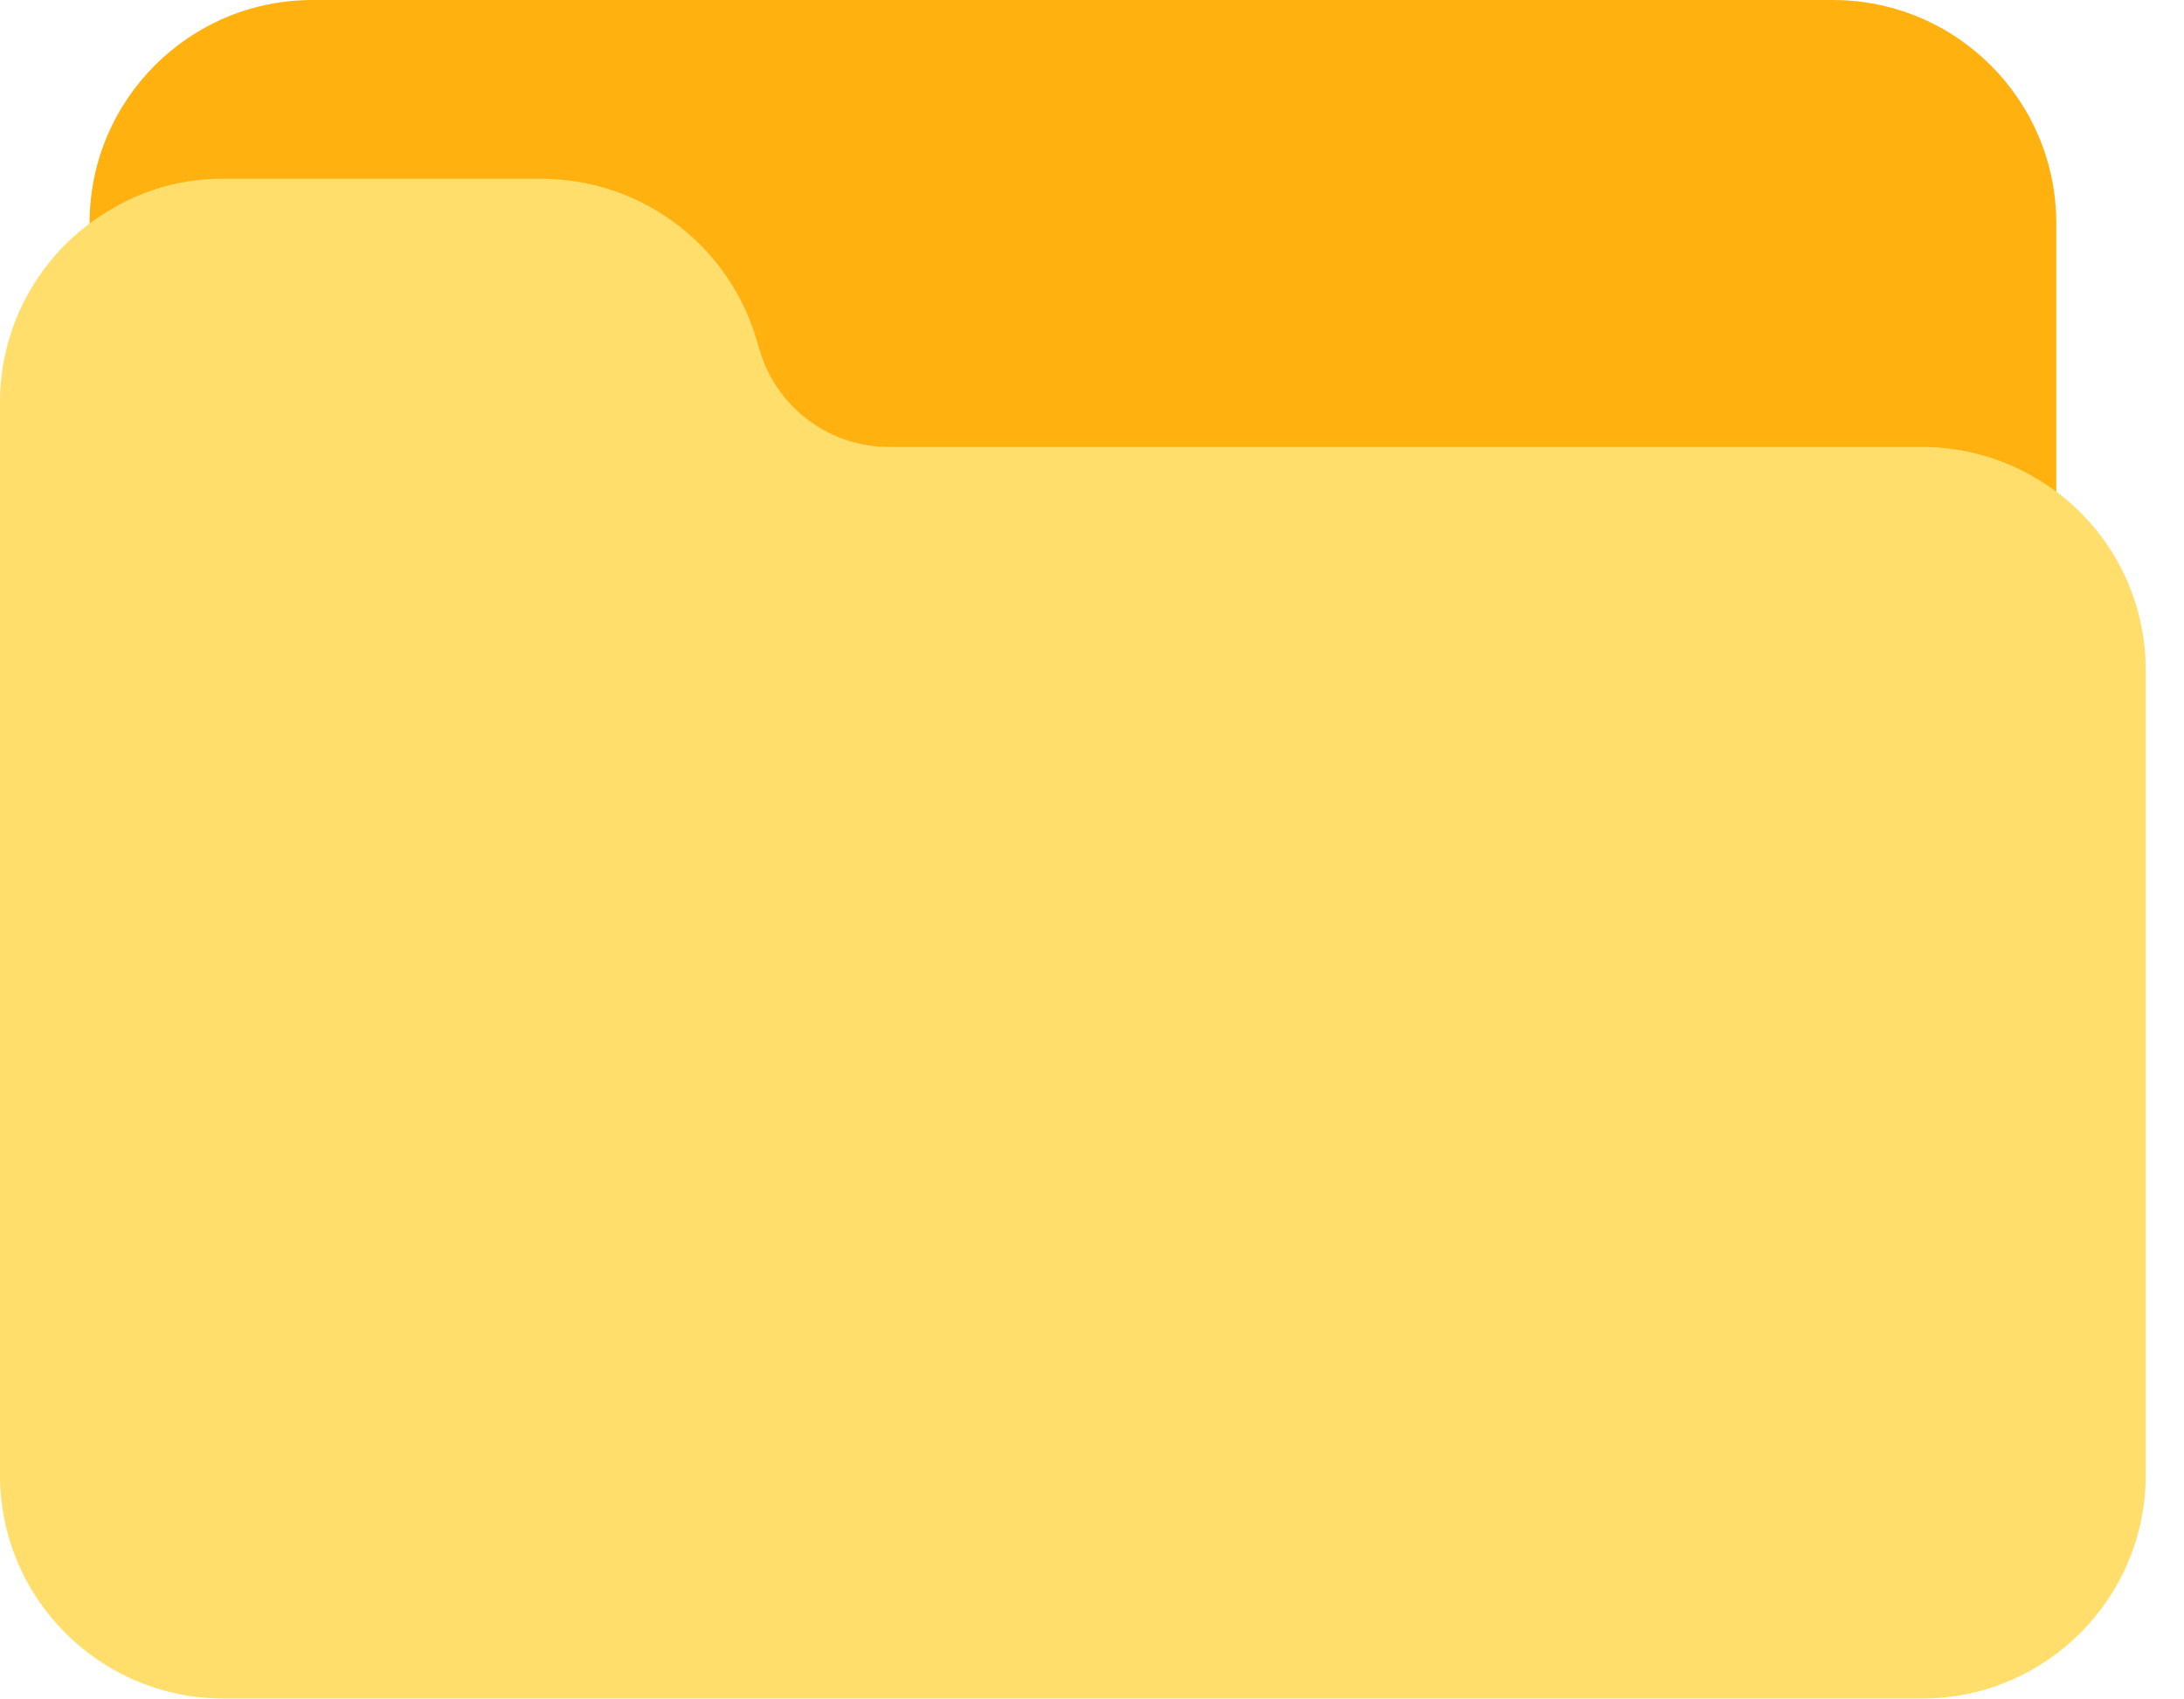
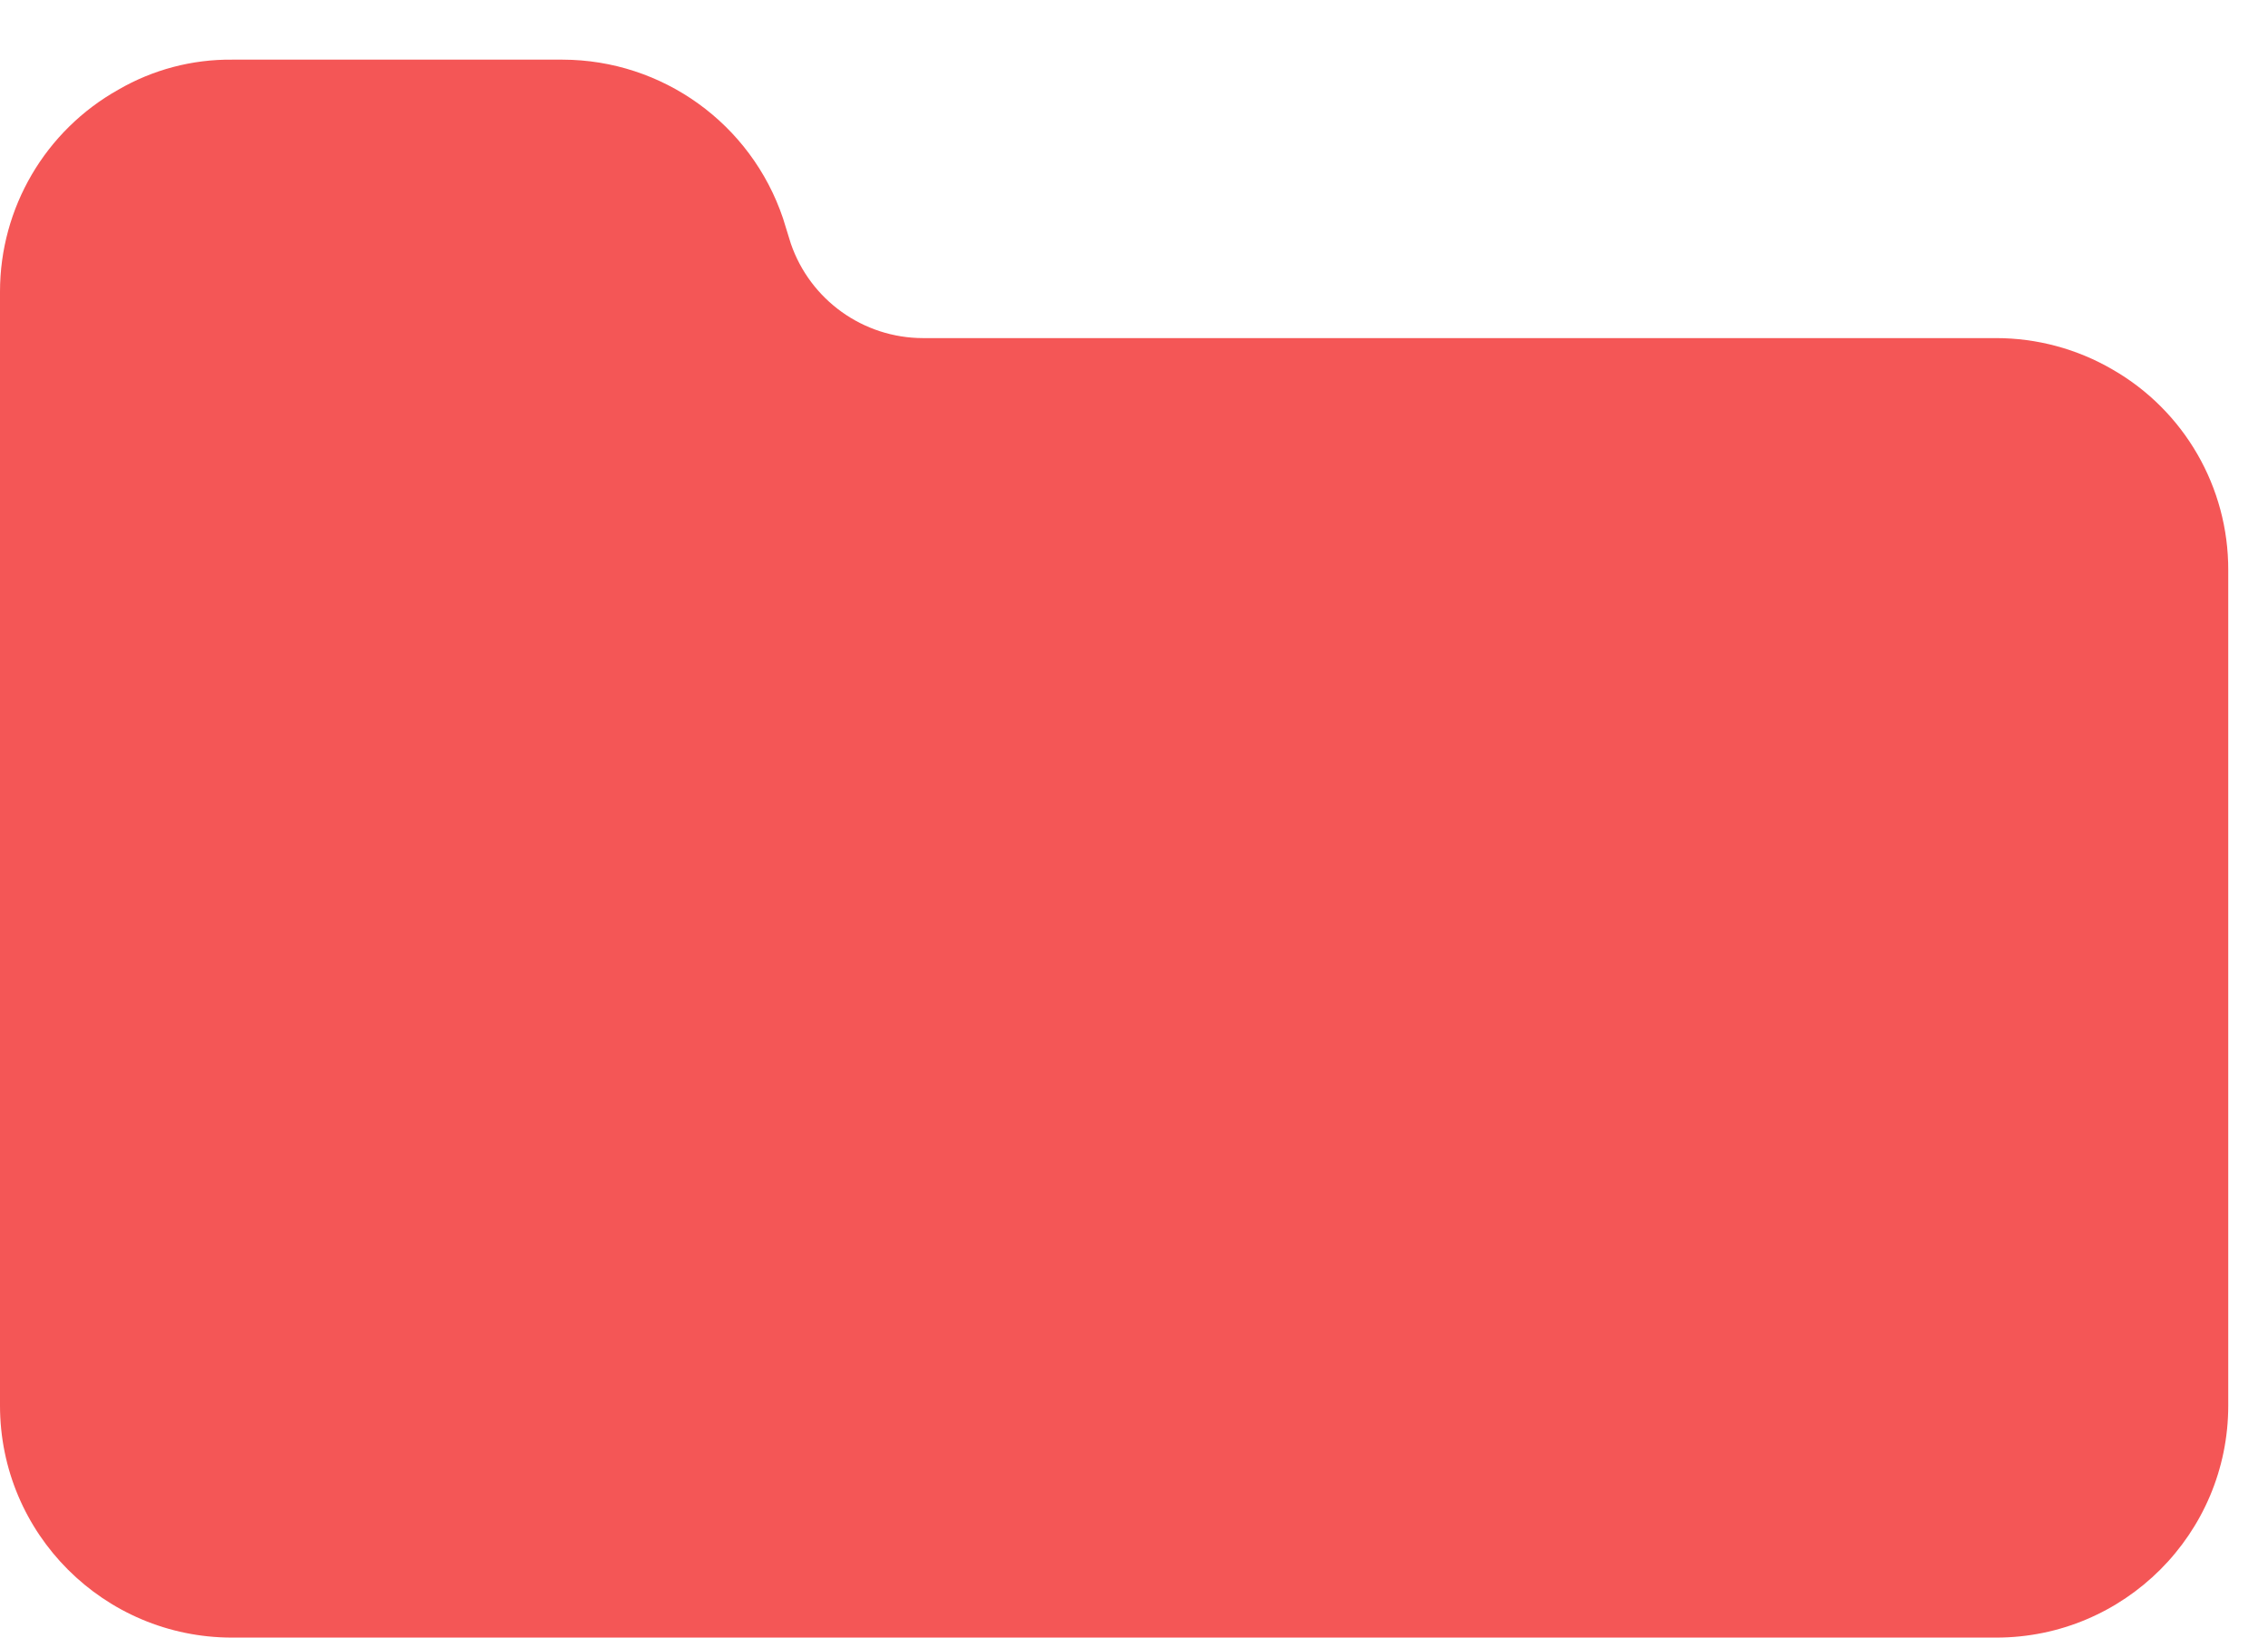
- <svg xmlns="http://www.w3.org/2000/svg" width="36" height="28" viewBox="0 0 36 28" fill="none">
-   <path d="M30.211 5.01054e-06H5.158C3.128 -0.003 1.48 1.64 1.477 3.669C1.476 3.835 1.487 4 1.509 4.163C1.561 4.567 1.931 4.852 2.334 4.799C2.433 4.787 2.527 4.754 2.613 4.704C2.938 4.515 3.308 4.417 3.684 4.421H8.931C9.878 4.424 10.719 5.026 11.026 5.921L11.152 6.325C11.659 7.826 13.065 8.838 14.649 8.842H31.685C32.071 8.843 32.451 8.944 32.786 9.137C32.899 9.203 33.028 9.237 33.158 9.237C33.565 9.237 33.895 8.907 33.895 8.5V3.684C33.895 1.649 32.246 5.01054e-06 30.211 5.01054e-06Z" fill="#FFB110" />
-   <path d="M33.531 7.866C32.971 7.54 32.334 7.368 31.685 7.368H14.649C13.702 7.366 12.861 6.763 12.553 5.868L12.428 5.464C11.921 3.963 10.515 2.951 8.931 2.947H3.684C3.051 2.941 2.428 3.105 1.88 3.423C0.719 4.073 -0 5.3 1.24332e-07 6.631V24.316C1.24332e-07 26.351 1.649 28 3.684 28H31.685C33.719 28 35.369 26.351 35.369 24.316V11.053C35.373 9.737 34.672 8.521 33.531 7.866Z" fill="#FFDE6C" />
+ <svg xmlns="http://www.w3.org/2000/svg" width="36" height="26" viewBox="0 0 36 26" fill="none">
+   <path d="M33.531 5.866C32.971 5.54 32.334 5.368 31.685 5.368H14.649C13.702 5.366 12.861 4.763 12.553 3.868L12.428 3.464C11.921 1.963 10.515 0.951 8.931 0.947H3.684C3.051 0.941 2.428 1.105 1.88 1.423C0.719 2.073 -0 3.3 1.24332e-07 4.631V22.316C1.24332e-07 24.351 1.649 26 3.684 26H31.685C33.719 26 35.369 24.351 35.369 22.316V9.053C35.373 7.737 34.672 6.521 33.531 5.866Z" fill="#F45656" />
</svg>
